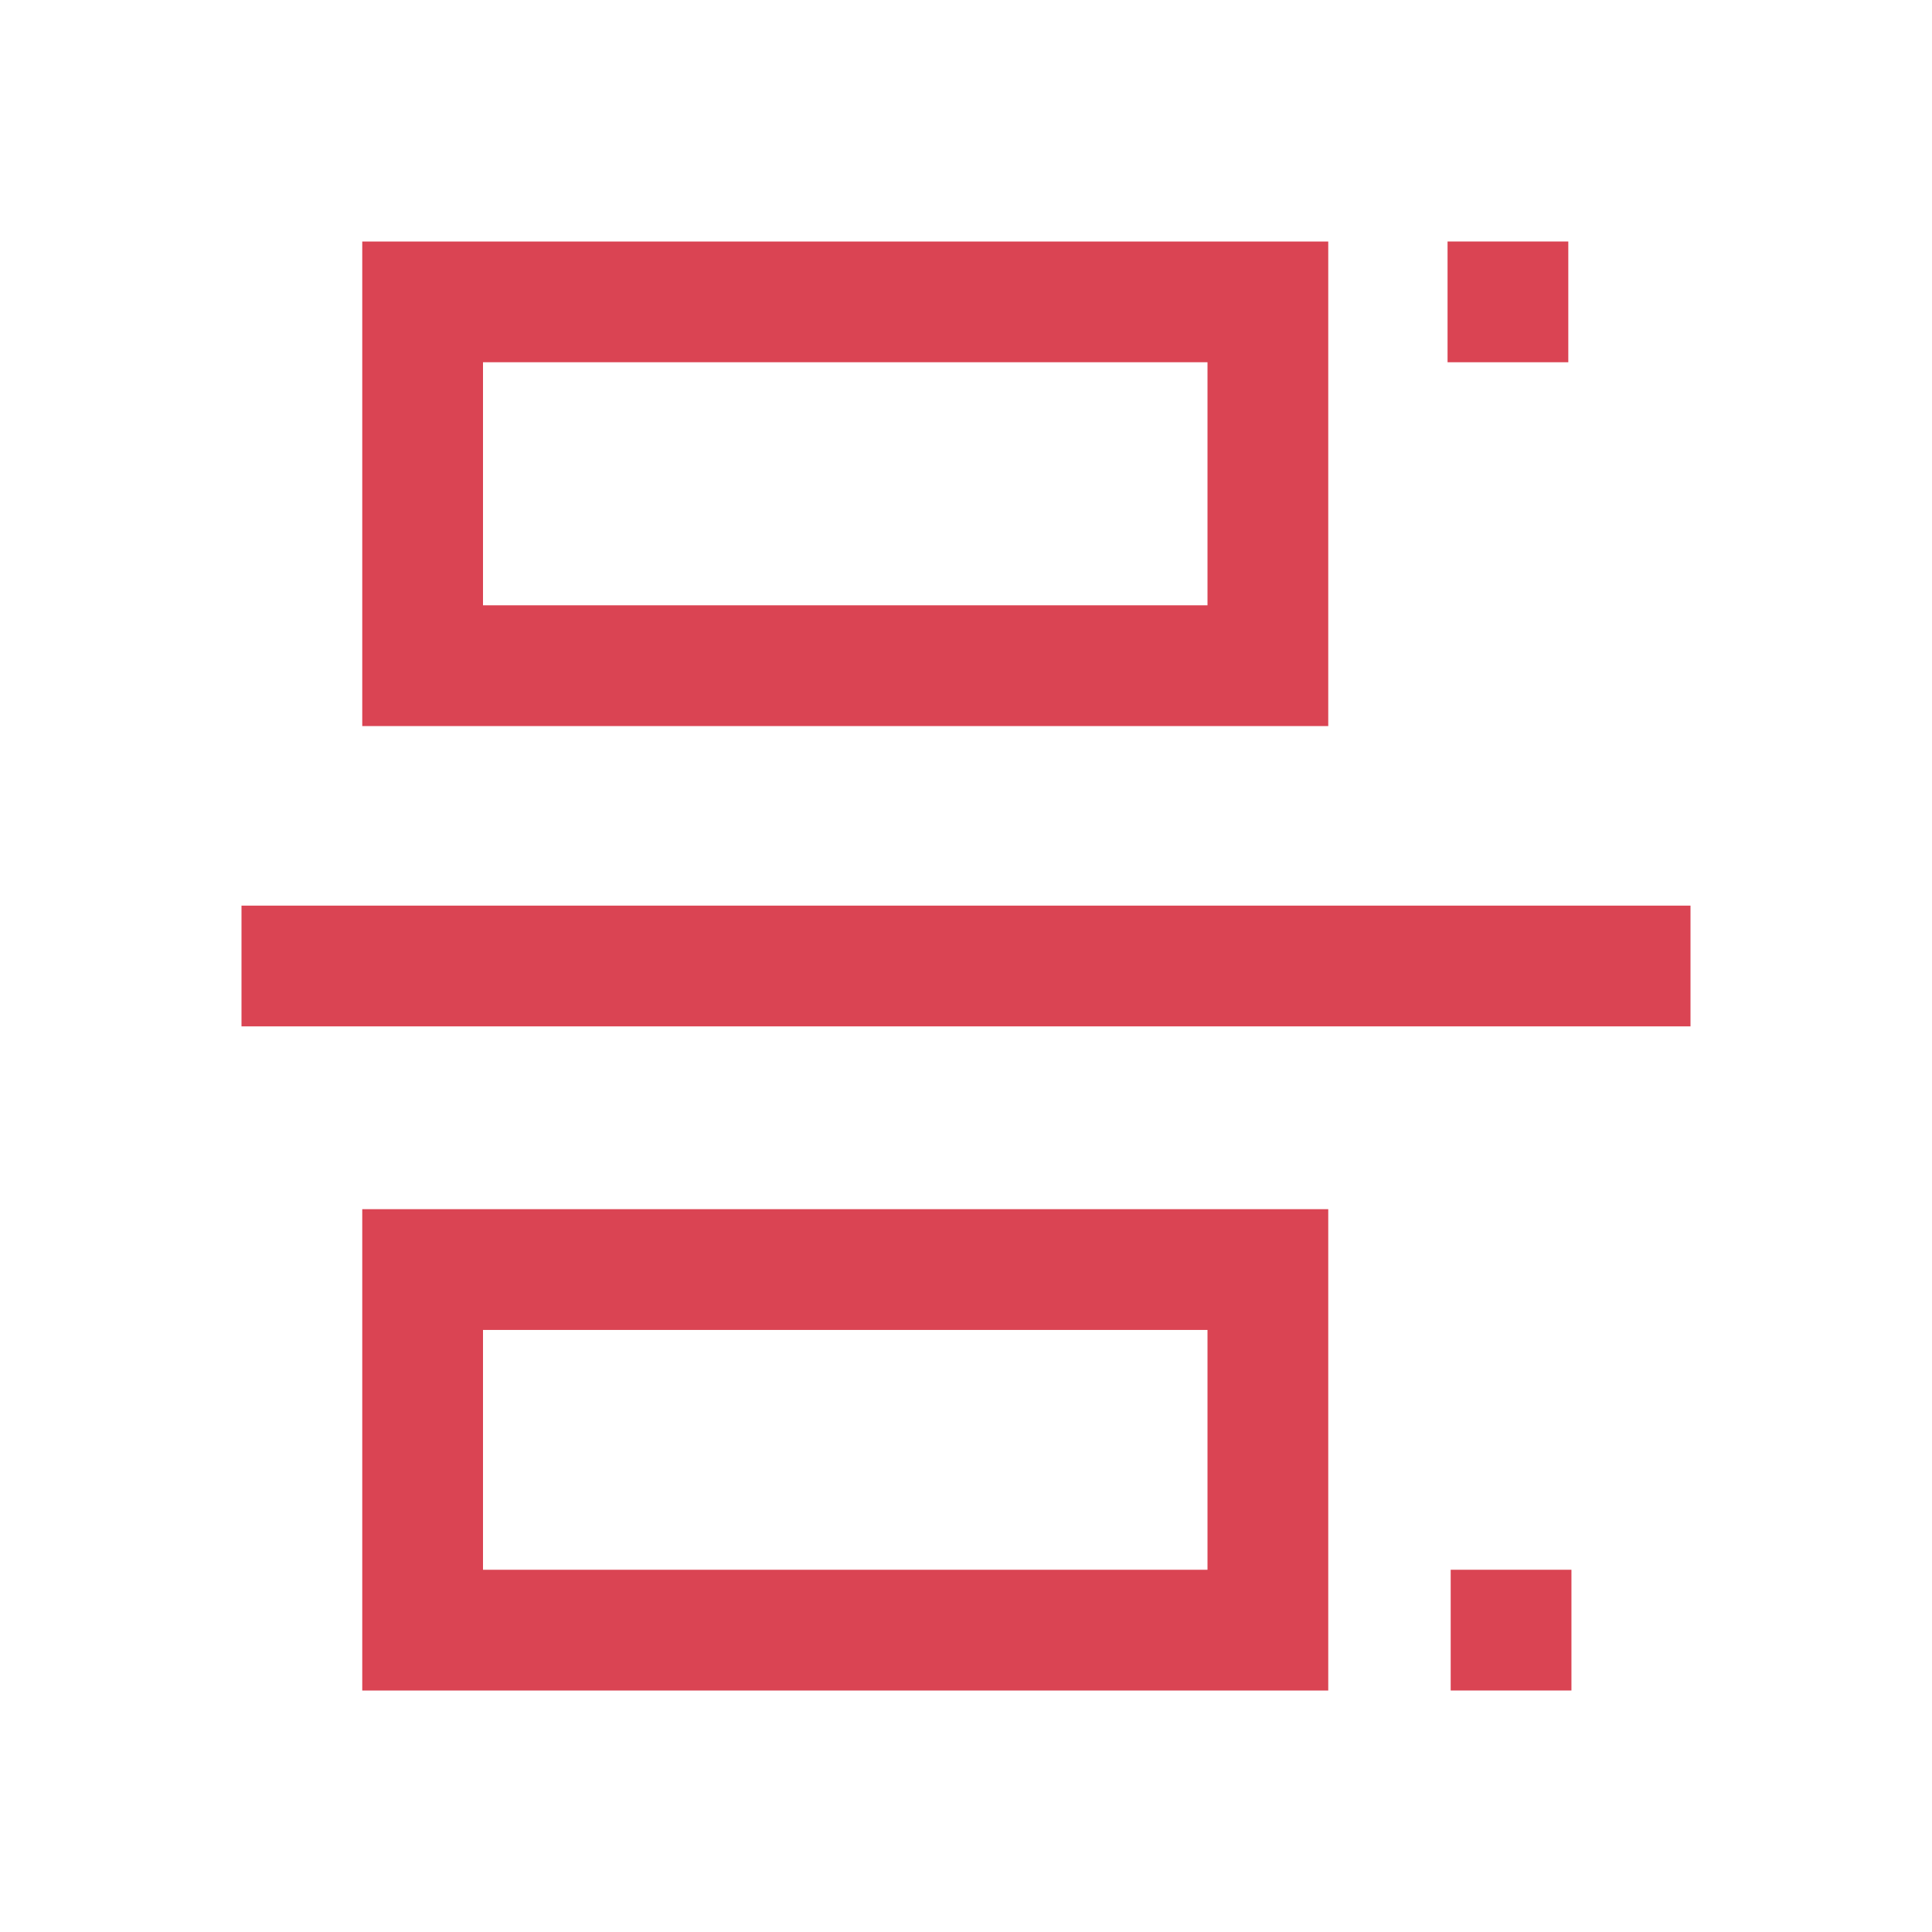
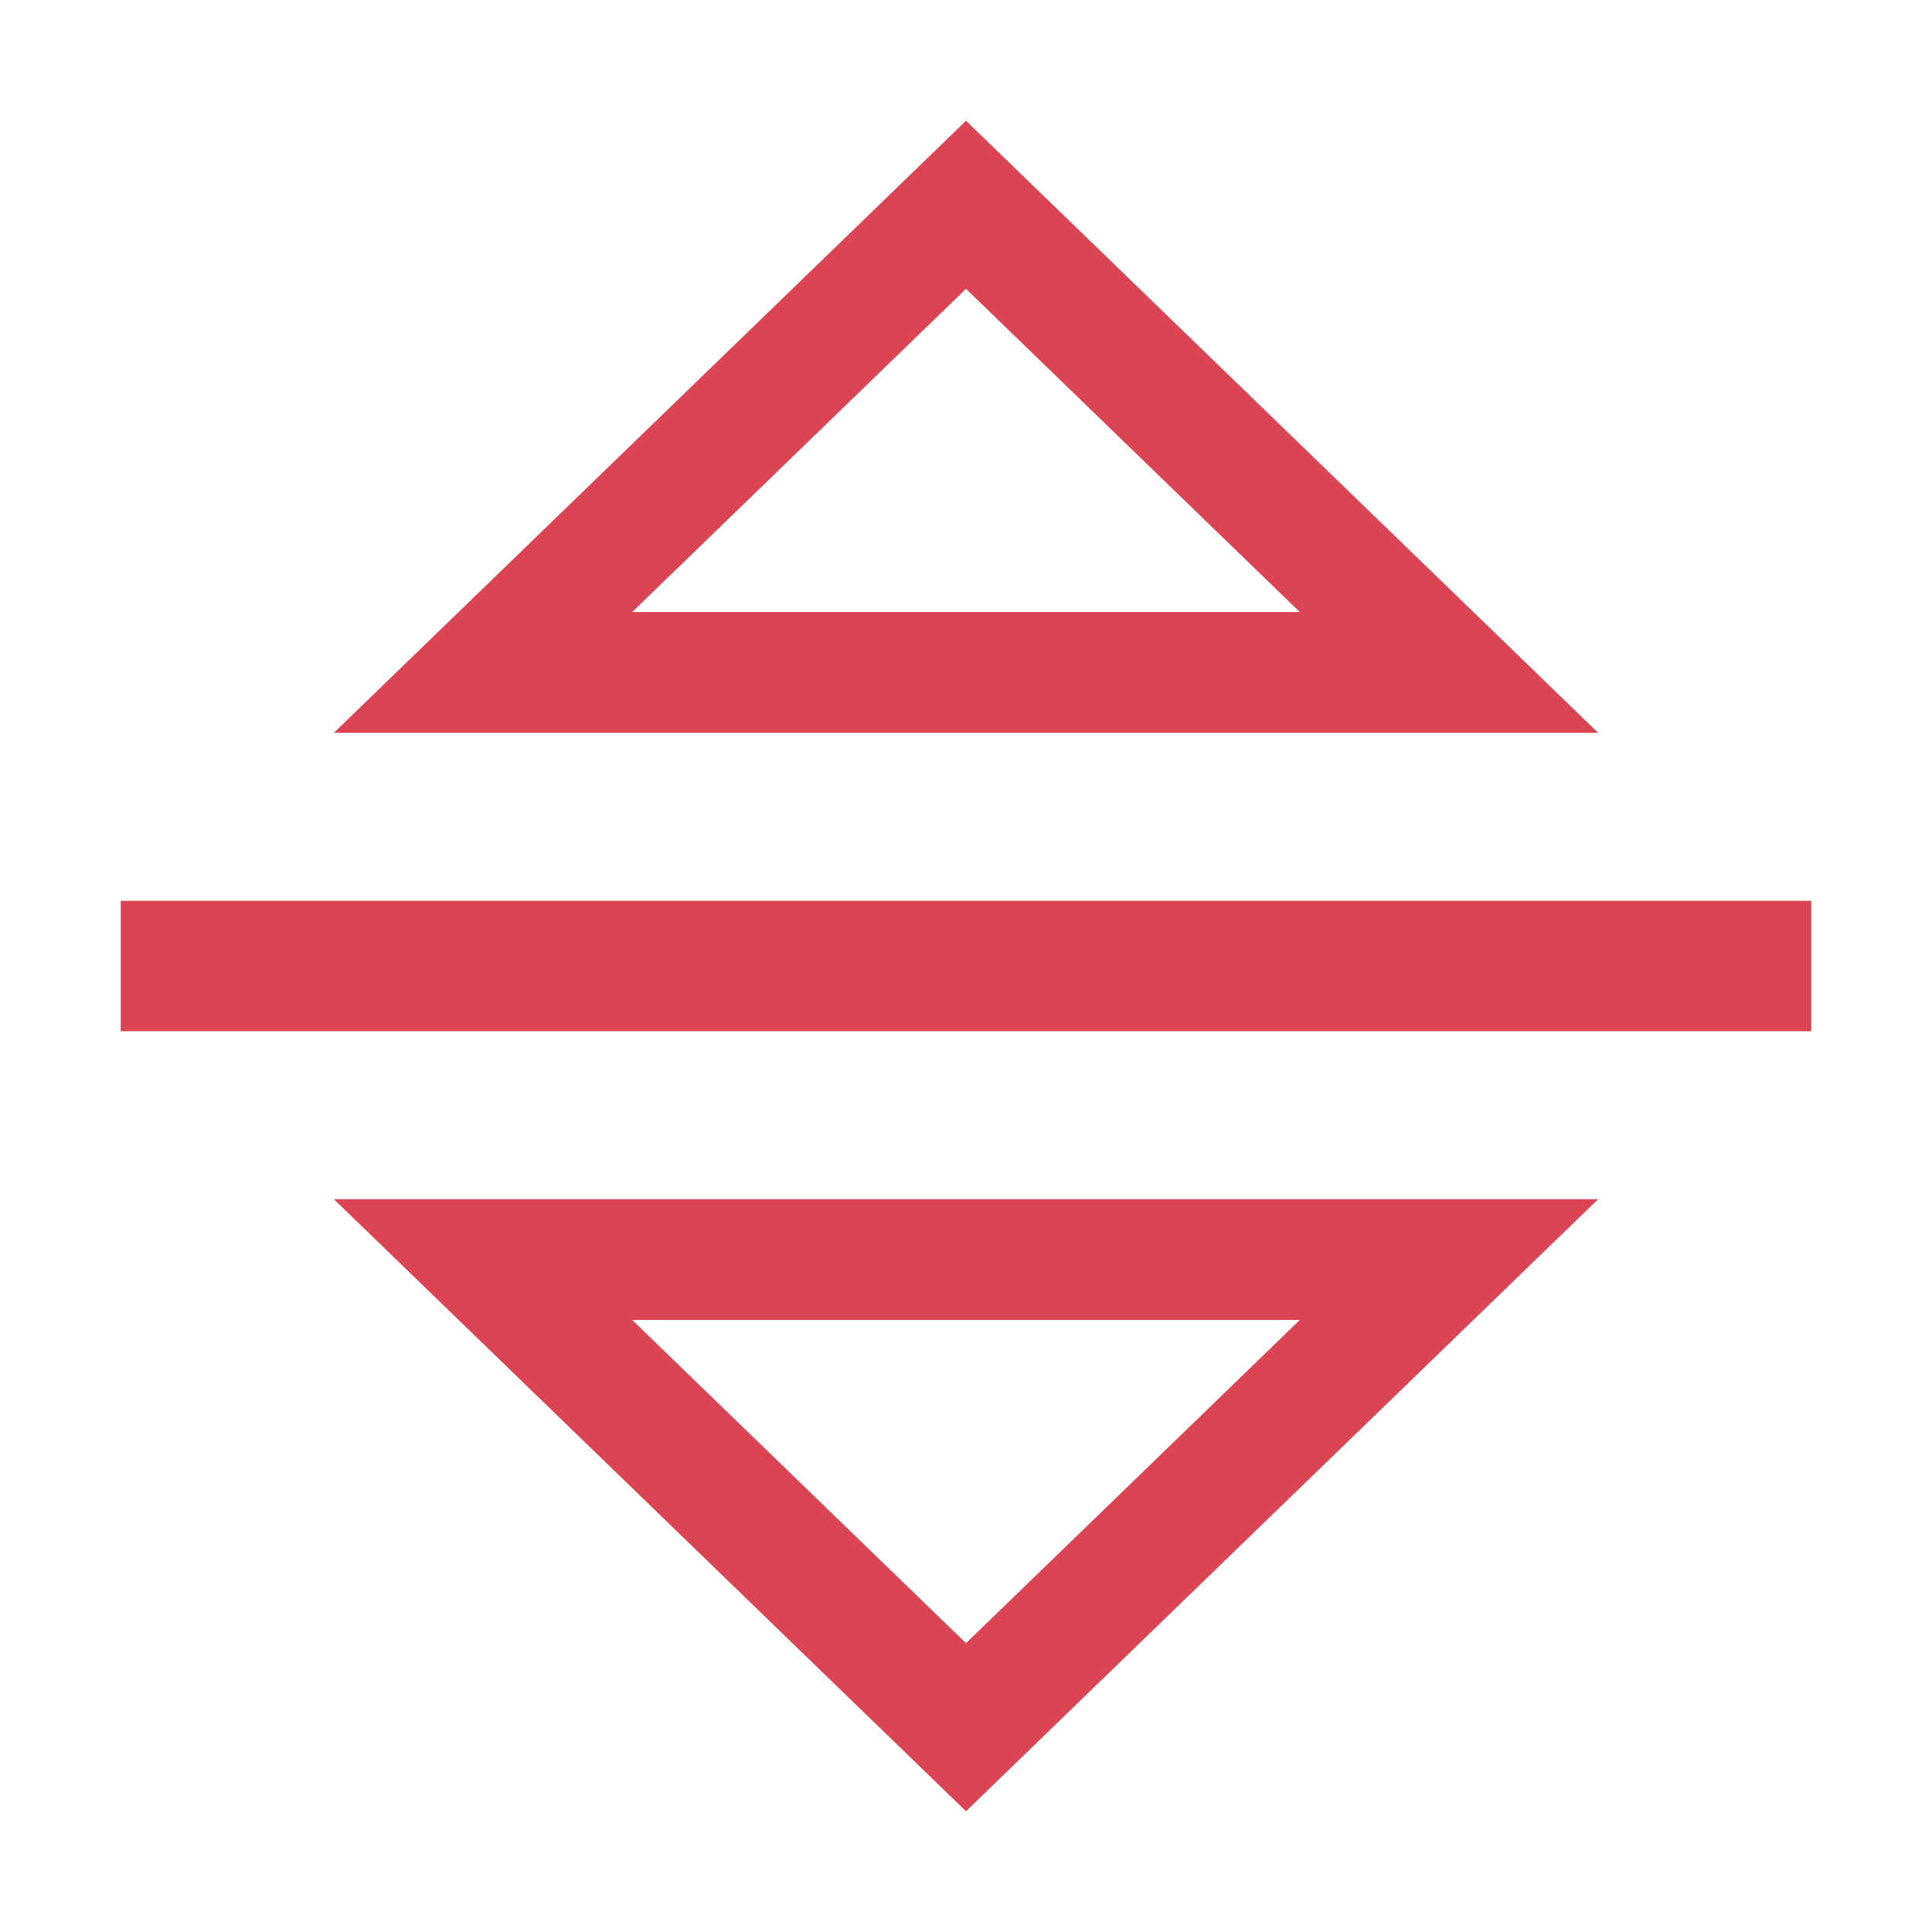
<svg xmlns="http://www.w3.org/2000/svg" viewBox="0 0 16 16" version="1.1" id="svg6">
  <defs id="defs3051">
    <style type="text/css" id="current-color-scheme">
      .ColorScheme-Text {
        color:#4d4d4d;
      }
      </style>
  </defs>
-   <rect id="rect4271" width="3.013" height="7" x="2.5" y="-10.5" style="fill:none;stroke:#da4453;stroke-opacity:1" ry="0" transform="rotate(90)" />
-   <rect id="rect4271-3" width="2.986" height="7" x="10.514" y="-10.5" style="fill:none;stroke:#da4453;stroke-opacity:1" transform="rotate(90)" />
-   <path style="fill:none;fill-rule:evenodd;stroke:#da4453;stroke-width:1px;stroke-linecap:butt;stroke-linejoin:miter;stroke-opacity:1" d="M 14,8 H 2" id="path4288" />
-   <path style="fill:none;fill-rule:evenodd;stroke:#da4453;stroke-width:1px;stroke-linecap:butt;stroke-linejoin:miter;stroke-opacity:1" d="M 12.488,2 V 3" id="path4292" />
-   <path style="fill:none;fill-rule:evenodd;stroke:#da4453;stroke-width:1px;stroke-linecap:butt;stroke-linejoin:miter;stroke-opacity:1" d="m 12.514,13 v 1" id="path4294" />
+   <path style="fill:none;fill-rule:evenodd;stroke:#da4453;stroke-width:1.08px;stroke-linecap:butt;stroke-linejoin:miter;stroke-opacity:1" d="M 15,8 H 1" id="path4288" />
+   <path style="fill:none;fill-rule:evenodd;stroke:#da4453;stroke-width:1px;stroke-linecap:butt;stroke-linejoin:miter;stroke-opacity:1" d="M 12,5.569 H 4 l 4,-3.873 z" id="path4270-3" />
+   <path style="fill:none;fill-rule:evenodd;stroke:#da4453;stroke-width:1px;stroke-linecap:butt;stroke-linejoin:miter;stroke-opacity:1" d="M 4,10.431 H 12 l -4,3.873 z" id="path4270-3-3" />
</svg>
